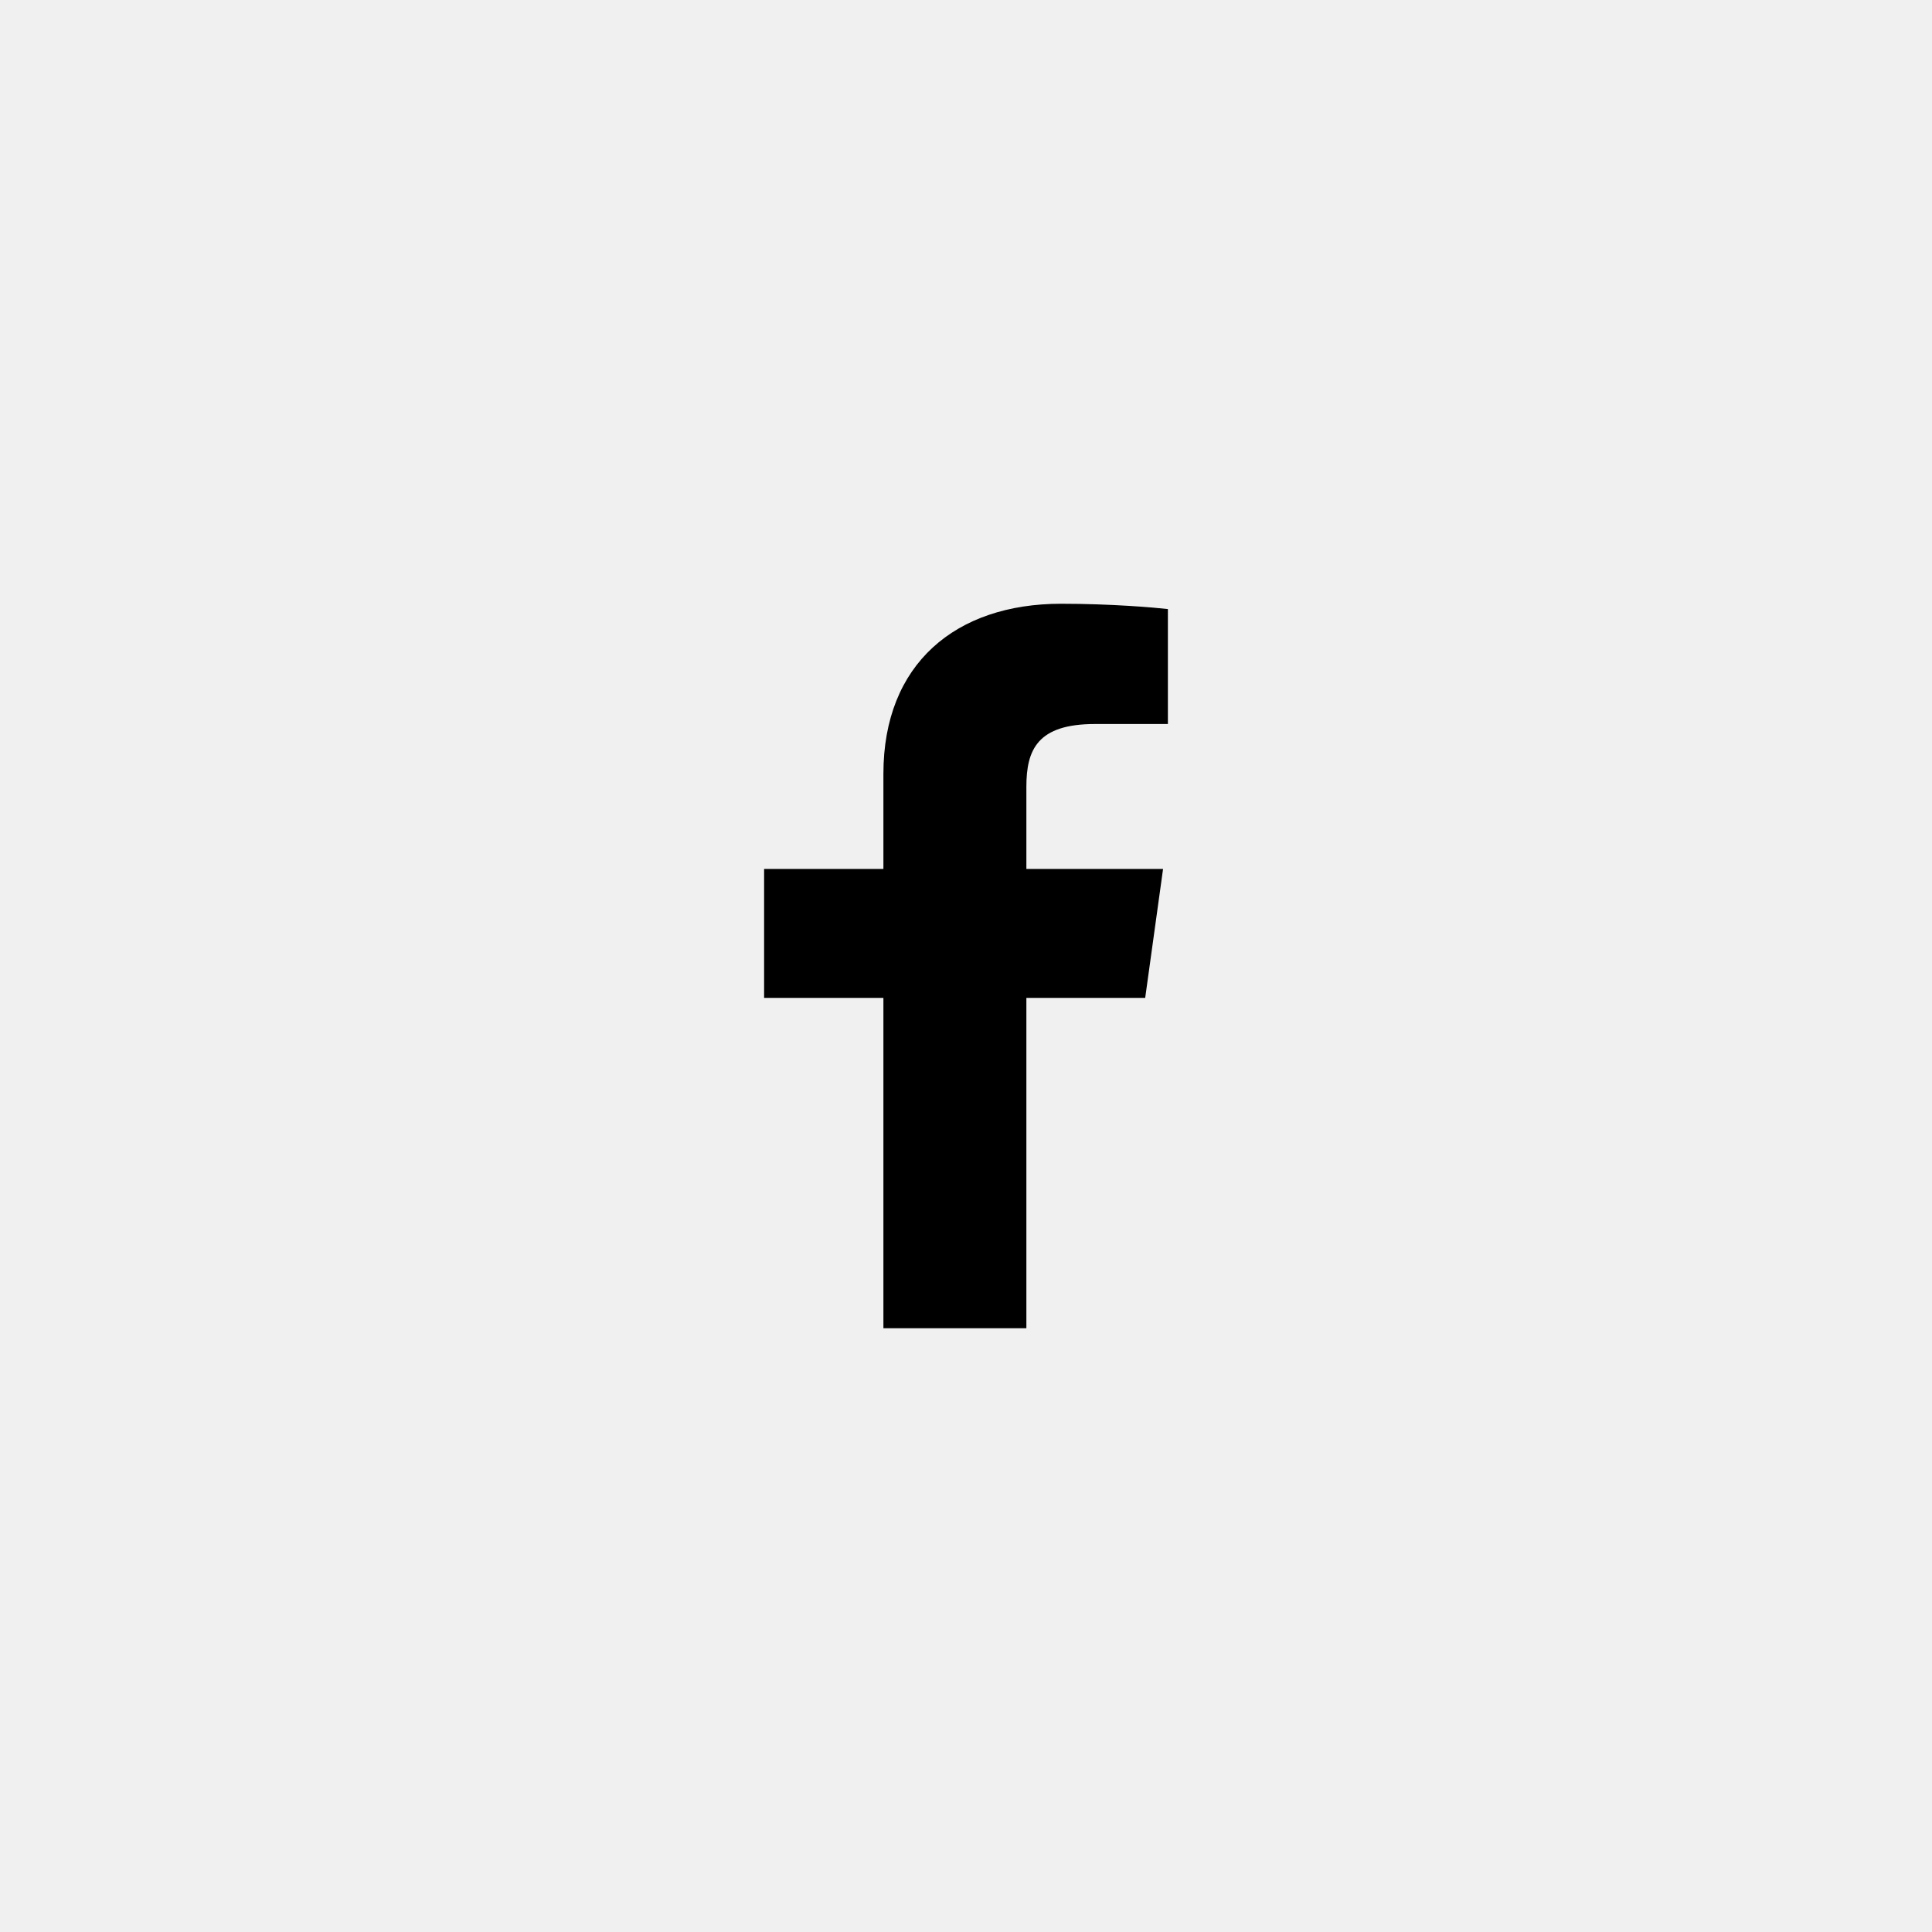
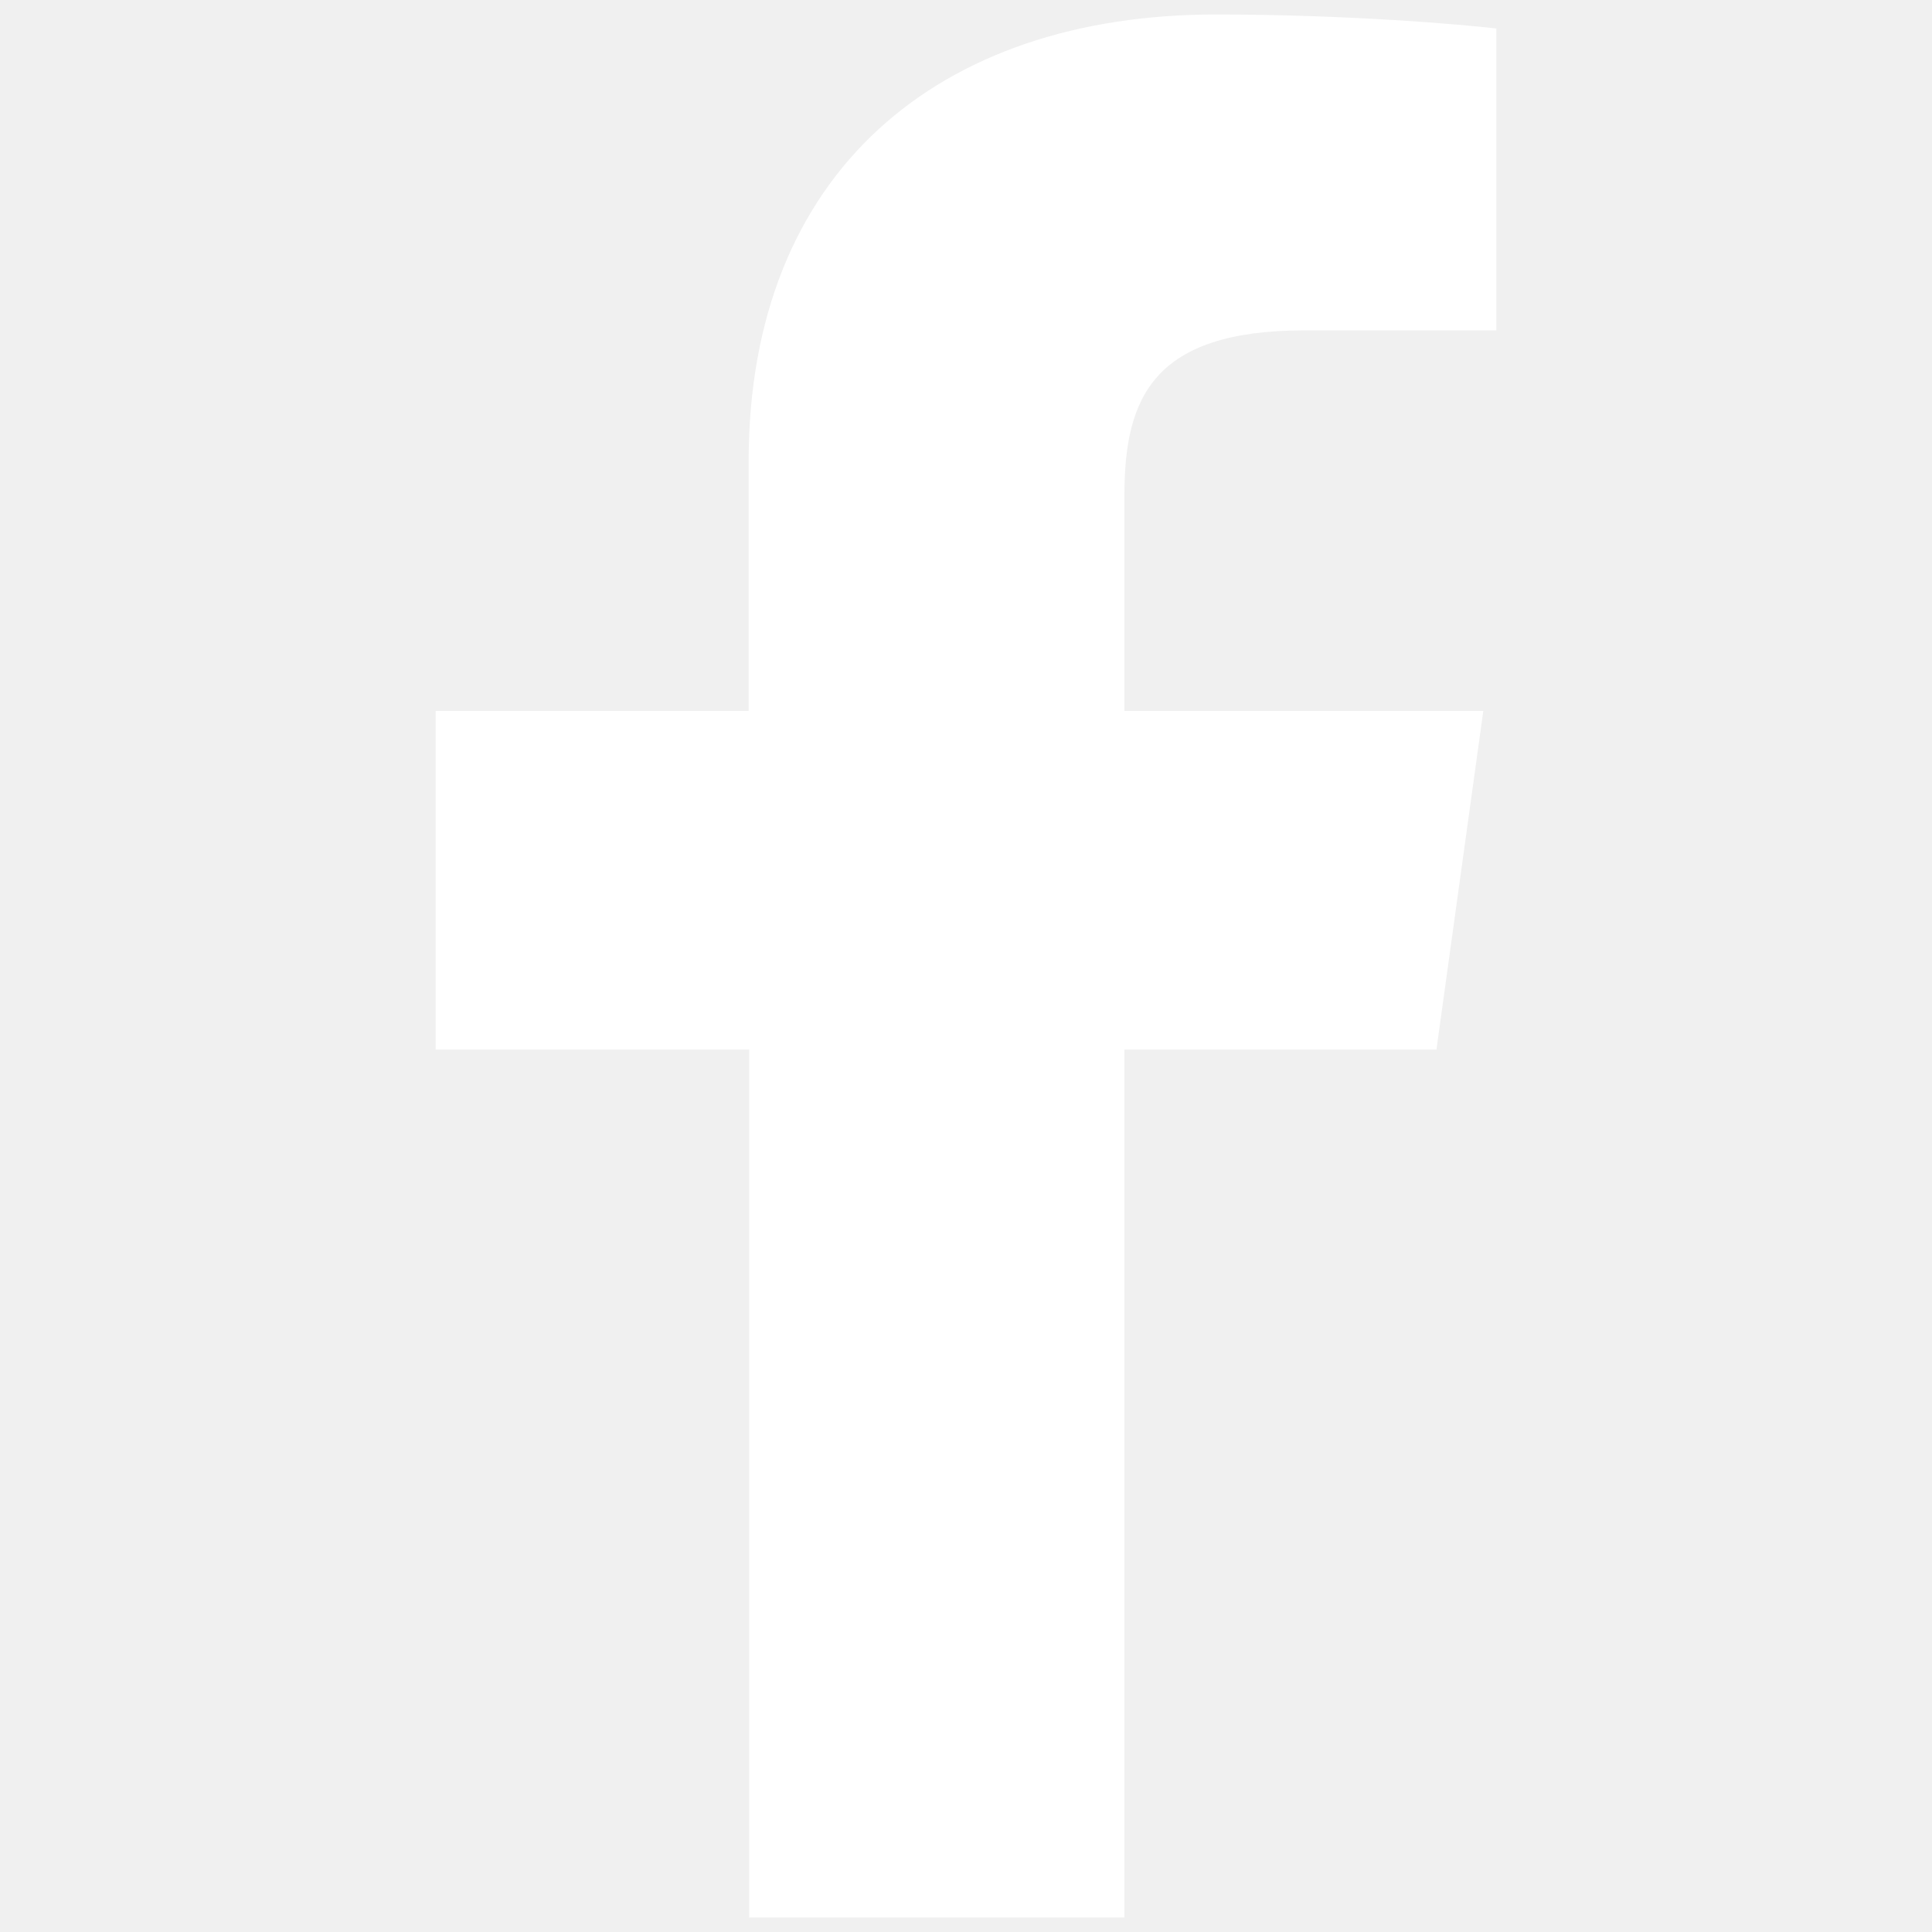
<svg xmlns="http://www.w3.org/2000/svg" version="1.1" id="Layer_1" x="0px" y="0px" viewBox="0 0 400 400" style="enable-background:new 0 0 400 400;" xml:space="preserve">
  <style type="text/css">
	.st0{fill:#FFFFFF;}
- 	.st1{fill:none;stroke:#000000;stroke-width:20;stroke-linecap:round;stroke-miterlimit:10;}
- 	.st2{fill-rule:evenodd;clip-rule:evenodd;}
</style>
-   <path id="Facebook_1_" d="M212.5,275v-68.4h24.6l3.7-26.7h-28.3v-17c0-7.7,2.3-13,14.2-13l15.1,0v-23.8c-2.6-0.3-11.6-1.1-22.1-1.1  c-21.8,0-36.8,12.4-36.8,35.2v19.7h-24.7v26.7h24.7V275H212.5z" />
+   <path id="Facebook_1_" class="st0" d="M232.8,397V217.3h64.6l9.7-70.1h-74.3v-44.7c0-20.2,6-34.1,37.3-34.1h39.7V5.9  C303,5.1,279.3,3,251.7,3c-57.3,0-96.7,32.6-96.7,92.5v51.7H90.2v70.1h64.9V397H232.8z" />
</svg>
